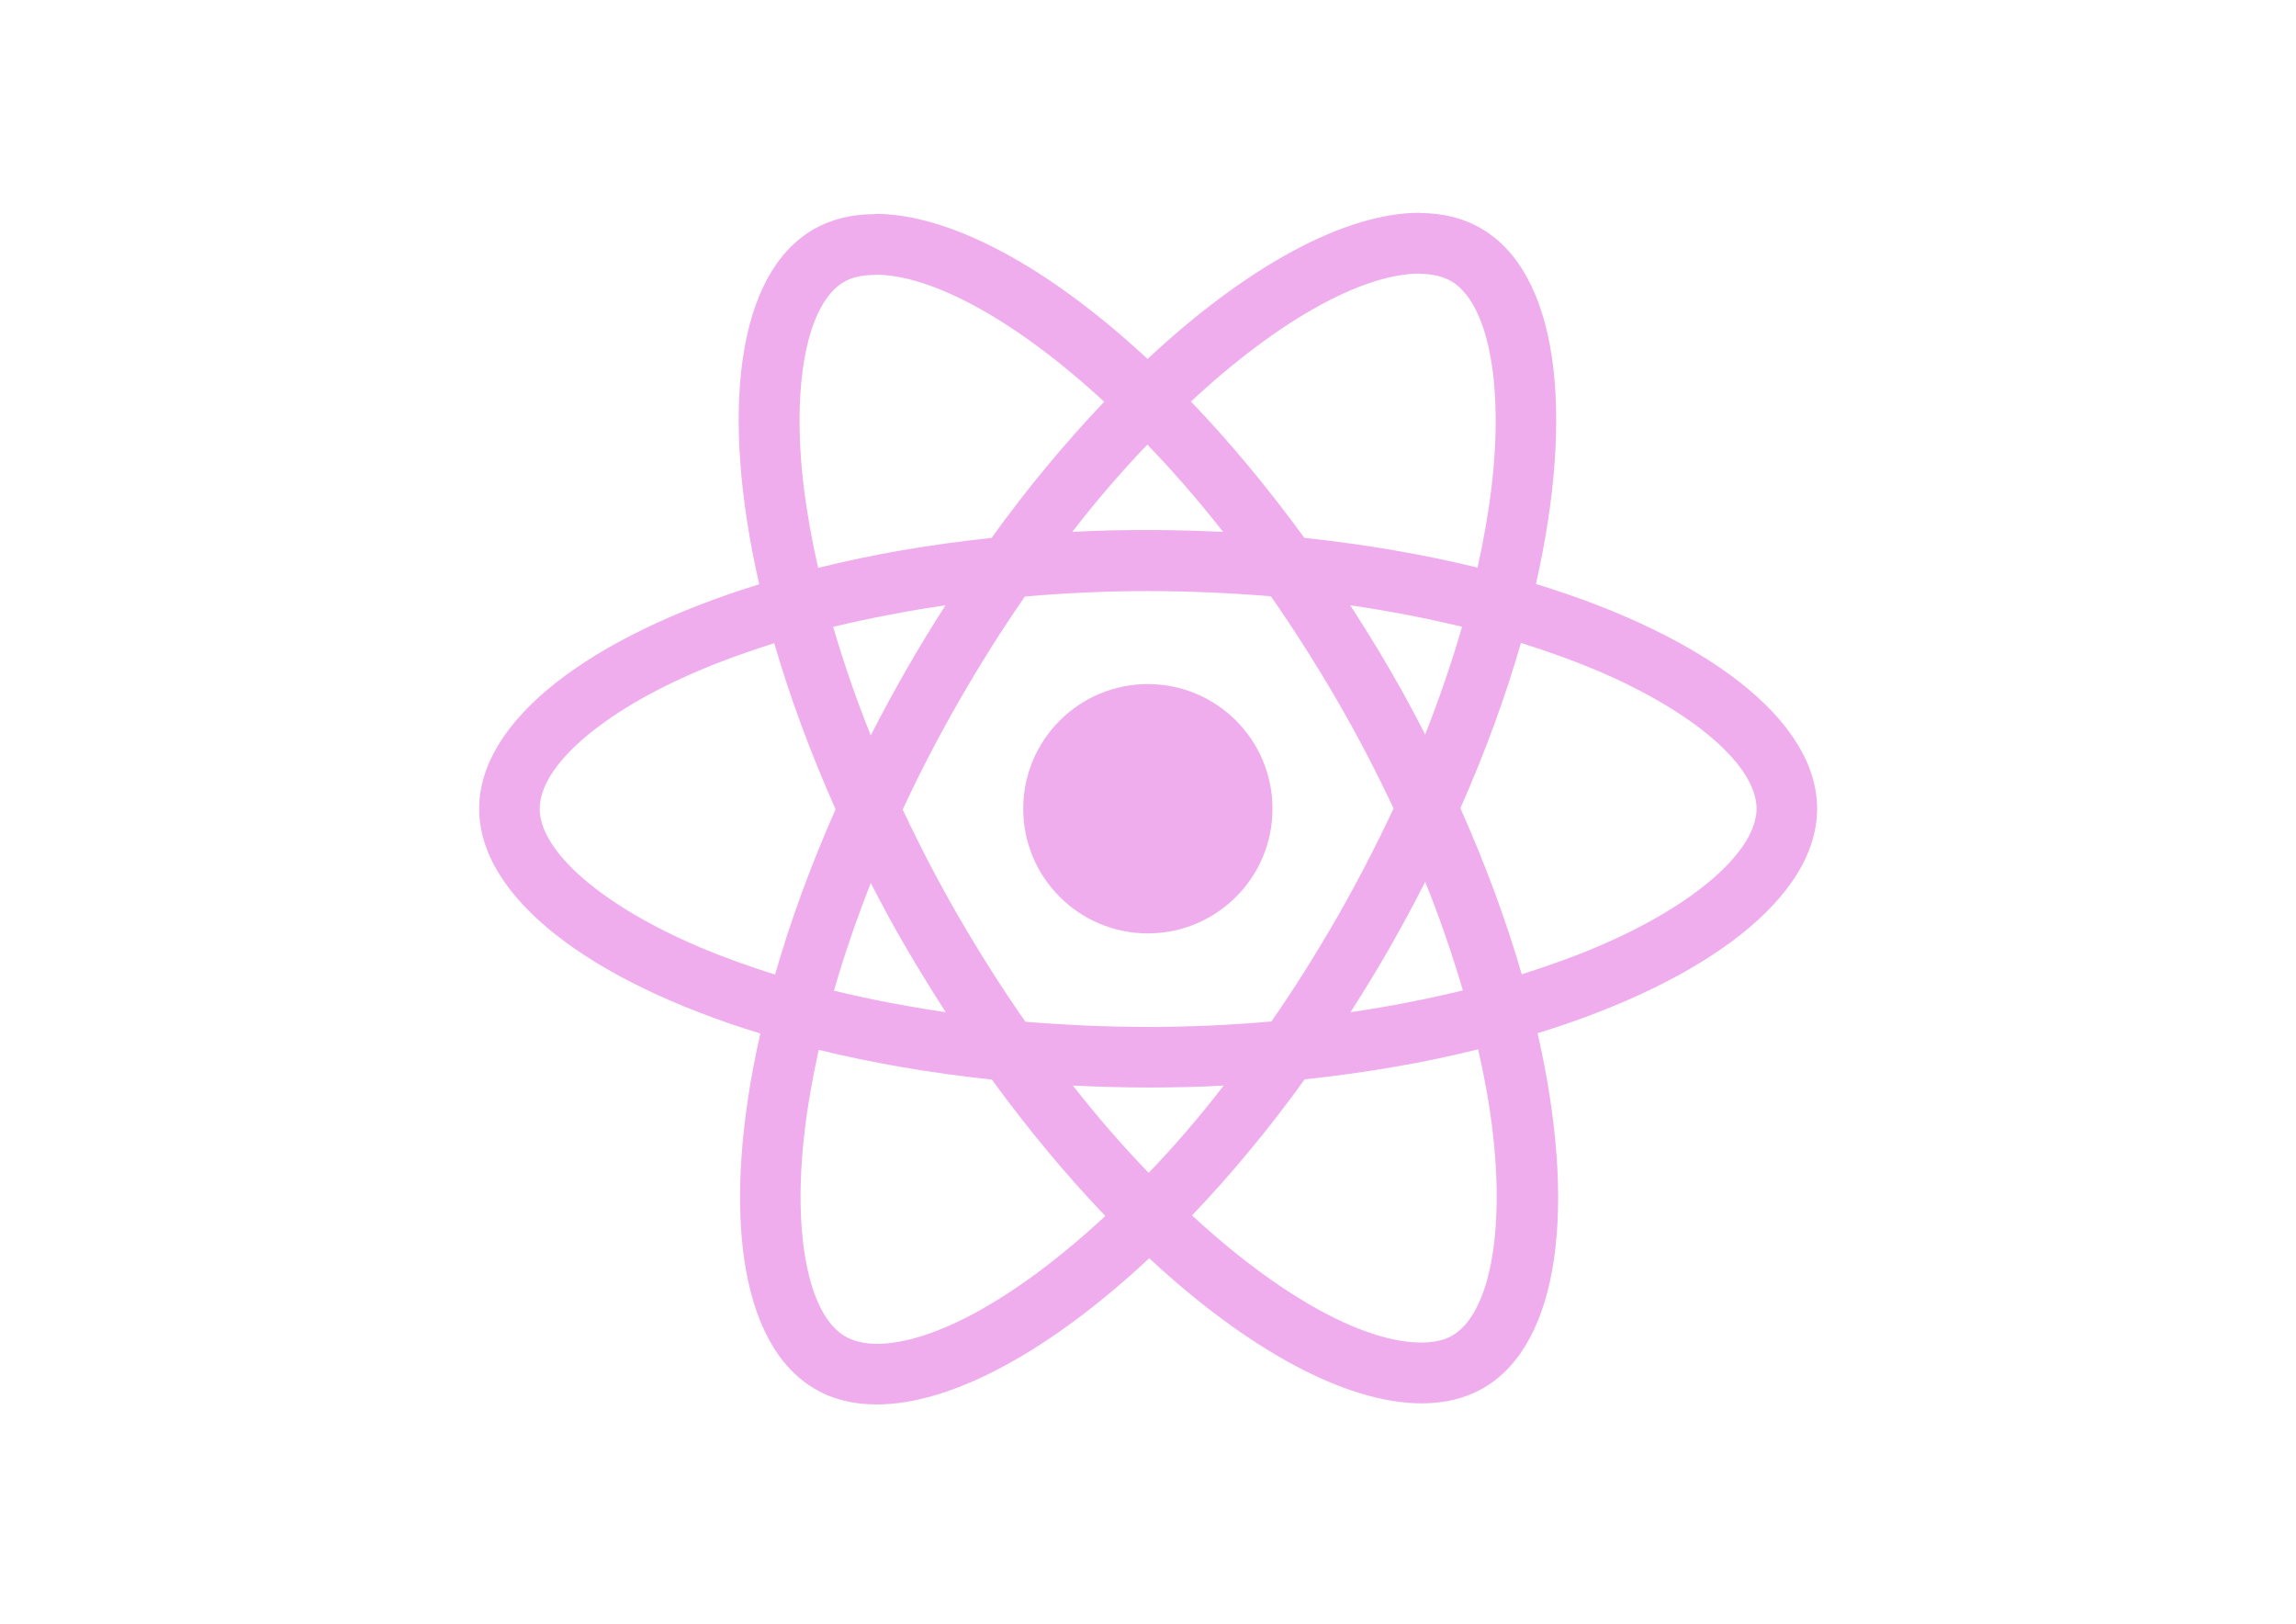
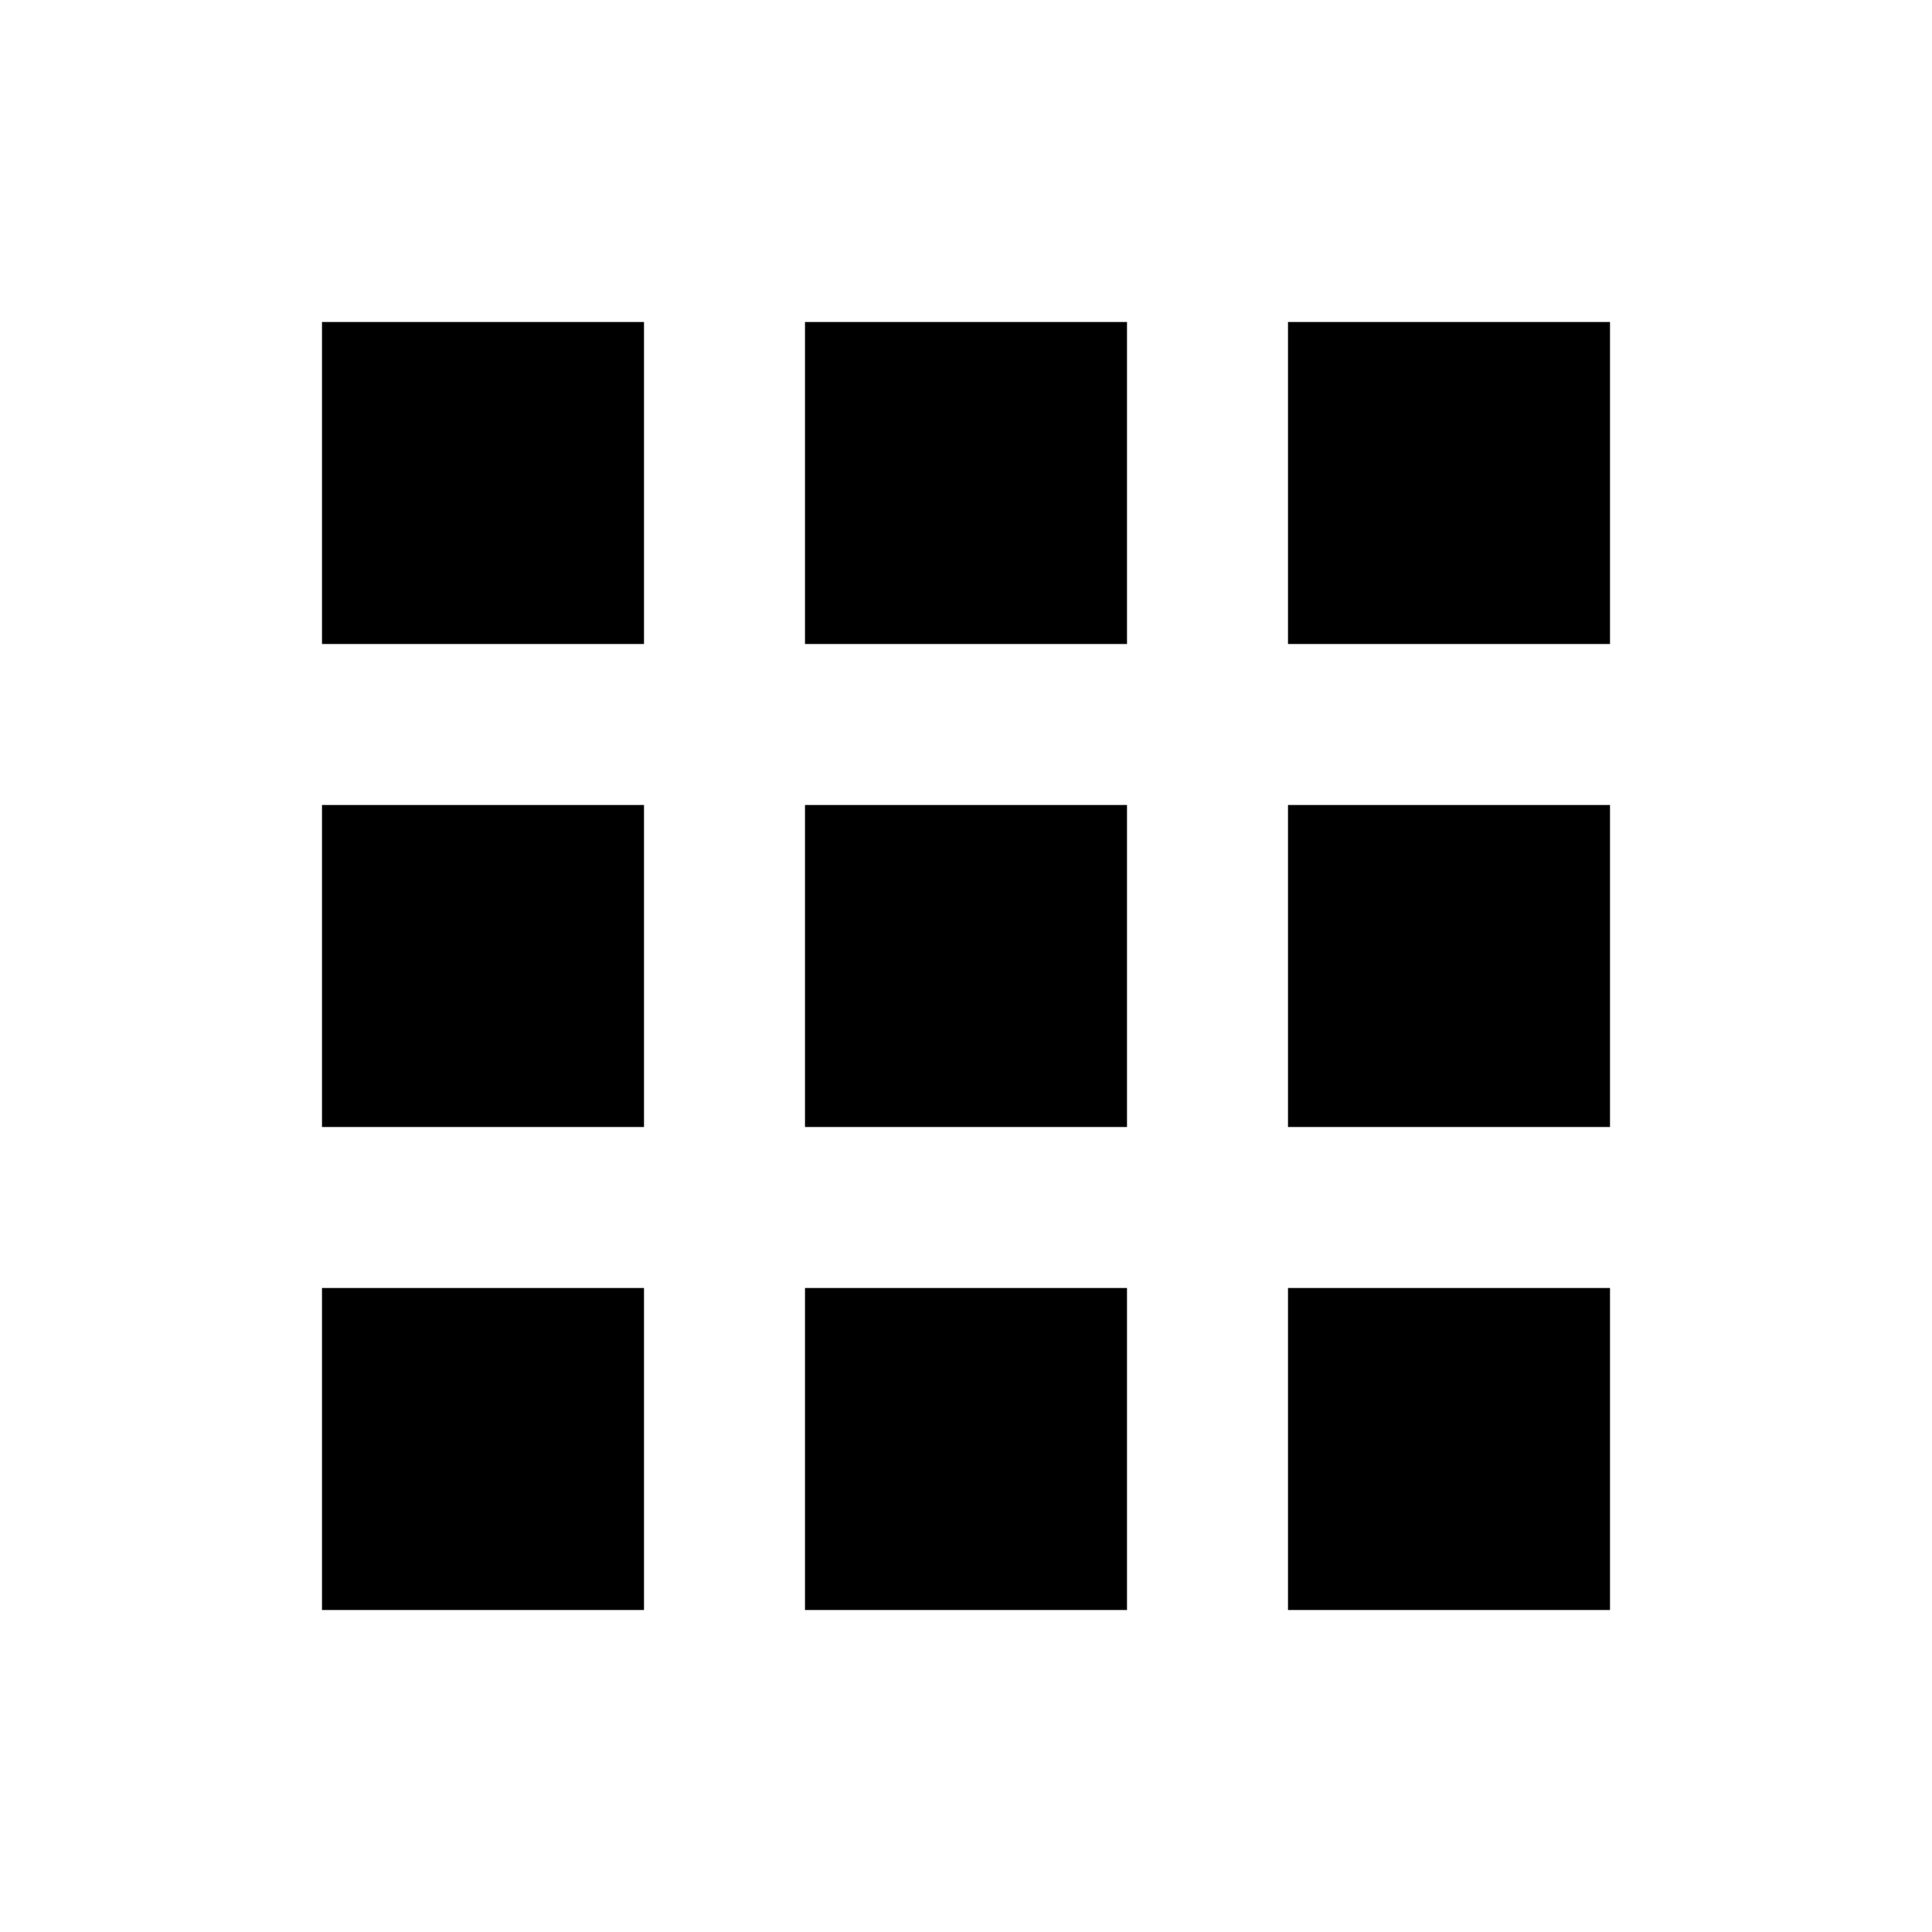
- <svg xmlns="http://www.w3.org/2000/svg" viewBox="0 0 841.9 595.3">
-   <g fill="#efadee">
-     <path d="M666.3 296.5c0-32.5-40.7-63.3-103.1-82.4 14.4-63.6 8-114.2-20.2-130.4-6.5-3.8-14.1-5.6-22.4-5.6v22.3c4.6 0 8.3.9 11.4 2.6 13.6 7.8 19.5 37.5 14.9 75.7-1.1 9.4-2.9 19.3-5.1 29.4-19.6-4.8-41-8.5-63.5-10.9-13.5-18.5-27.5-35.3-41.6-50 32.6-30.3 63.2-46.9 84-46.9V78c-27.5 0-63.5 19.6-99.9 53.6-36.4-33.8-72.4-53.2-99.9-53.2v22.3c20.7 0 51.4 16.5 84 46.6-14 14.7-28 31.4-41.3 49.9-22.6 2.4-44 6.1-63.6 11-2.3-10-4-19.7-5.2-29-4.7-38.2 1.1-67.9 14.6-75.8 3-1.8 6.9-2.6 11.5-2.6V78.5c-8.4 0-16 1.8-22.6 5.6-28.1 16.2-34.4 66.7-19.9 130.1-62.2 19.2-102.7 49.9-102.7 82.3 0 32.5 40.7 63.3 103.1 82.4-14.4 63.6-8 114.2 20.2 130.4 6.5 3.8 14.1 5.6 22.5 5.6 27.5 0 63.5-19.6 99.9-53.6 36.4 33.8 72.4 53.2 99.9 53.2 8.4 0 16-1.8 22.6-5.6 28.1-16.2 34.4-66.7 19.9-130.1 62-19.1 102.5-49.9 102.5-82.3zm-130.2-66.7c-3.7 12.9-8.3 26.2-13.5 39.5-4.1-8-8.4-16-13.1-24-4.6-8-9.5-15.8-14.4-23.4 14.2 2.1 27.9 4.7 41 7.9zm-45.8 106.5c-7.8 13.5-15.8 26.3-24.1 38.2-14.9 1.3-30 2-45.2 2-15.1 0-30.2-.7-45-1.9-8.3-11.9-16.4-24.6-24.2-38-7.6-13.1-14.5-26.4-20.8-39.8 6.2-13.4 13.2-26.8 20.7-39.9 7.8-13.5 15.8-26.3 24.1-38.2 14.9-1.3 30-2 45.2-2 15.1 0 30.2.7 45 1.9 8.3 11.9 16.4 24.6 24.2 38 7.6 13.1 14.5 26.4 20.8 39.8-6.3 13.4-13.2 26.8-20.7 39.9zm32.3-13c5.4 13.4 10 26.8 13.8 39.8-13.1 3.2-26.9 5.9-41.2 8 4.9-7.7 9.8-15.6 14.4-23.7 4.6-8 8.9-16.1 13-24.1zM421.2 430c-9.3-9.6-18.6-20.3-27.8-32 9 .4 18.2.7 27.5.7 9.4 0 18.7-.2 27.8-.7-9 11.7-18.3 22.4-27.5 32zm-74.4-58.9c-14.2-2.1-27.9-4.7-41-7.9 3.7-12.9 8.3-26.2 13.5-39.5 4.1 8 8.4 16 13.1 24 4.7 8 9.5 15.8 14.4 23.4zM420.7 163c9.3 9.6 18.6 20.3 27.8 32-9-.4-18.2-.7-27.5-.7-9.4 0-18.7.2-27.8.7 9-11.7 18.3-22.4 27.5-32zm-74 58.9c-4.9 7.7-9.8 15.6-14.4 23.7-4.6 8-8.9 16-13 24-5.4-13.4-10-26.8-13.8-39.8 13.1-3.1 26.9-5.8 41.2-7.9zm-90.5 125.2c-35.4-15.1-58.3-34.9-58.3-50.6 0-15.7 22.9-35.6 58.3-50.6 8.6-3.7 18-7 27.7-10.1 5.7 19.6 13.2 40 22.5 60.9-9.2 20.8-16.6 41.1-22.2 60.6-9.9-3.1-19.3-6.5-28-10.2zM310 490c-13.6-7.8-19.5-37.5-14.9-75.7 1.1-9.4 2.9-19.3 5.1-29.4 19.6 4.8 41 8.5 63.5 10.9 13.5 18.5 27.5 35.3 41.6 50-32.6 30.3-63.2 46.9-84 46.9-4.5-.1-8.3-1-11.3-2.7zm237.2-76.2c4.7 38.2-1.1 67.9-14.6 75.8-3 1.8-6.9 2.6-11.5 2.6-20.7 0-51.4-16.5-84-46.6 14-14.7 28-31.4 41.3-49.9 22.6-2.4 44-6.1 63.6-11 2.3 10.1 4.1 19.8 5.2 29.1zm38.5-66.7c-8.6 3.7-18 7-27.7 10.1-5.7-19.6-13.2-40-22.5-60.9 9.2-20.8 16.6-41.1 22.2-60.6 9.9 3.1 19.3 6.5 28.1 10.2 35.4 15.1 58.3 34.9 58.3 50.6-.1 15.7-23 35.6-58.4 50.6zM320.8 78.4z" />
-     <circle cx="420.9" cy="296.5" r="45.7" />
-     <path d="M520.5 78.1z" />
-   </g>
+ <svg xmlns="http://www.w3.org/2000/svg" version="1.1" width="24" height="24" viewBox="0 0 24 24">
+   <path d="M16,20H20V16H16M16,14H20V10H16M10,8H14V4H10M16,8H20V4H16M10,14H14V10H10M4,14H8V10H4M4,20H8V16H4M10,20H14V16H10M4,8H8V4H4V8Z" />
</svg>
